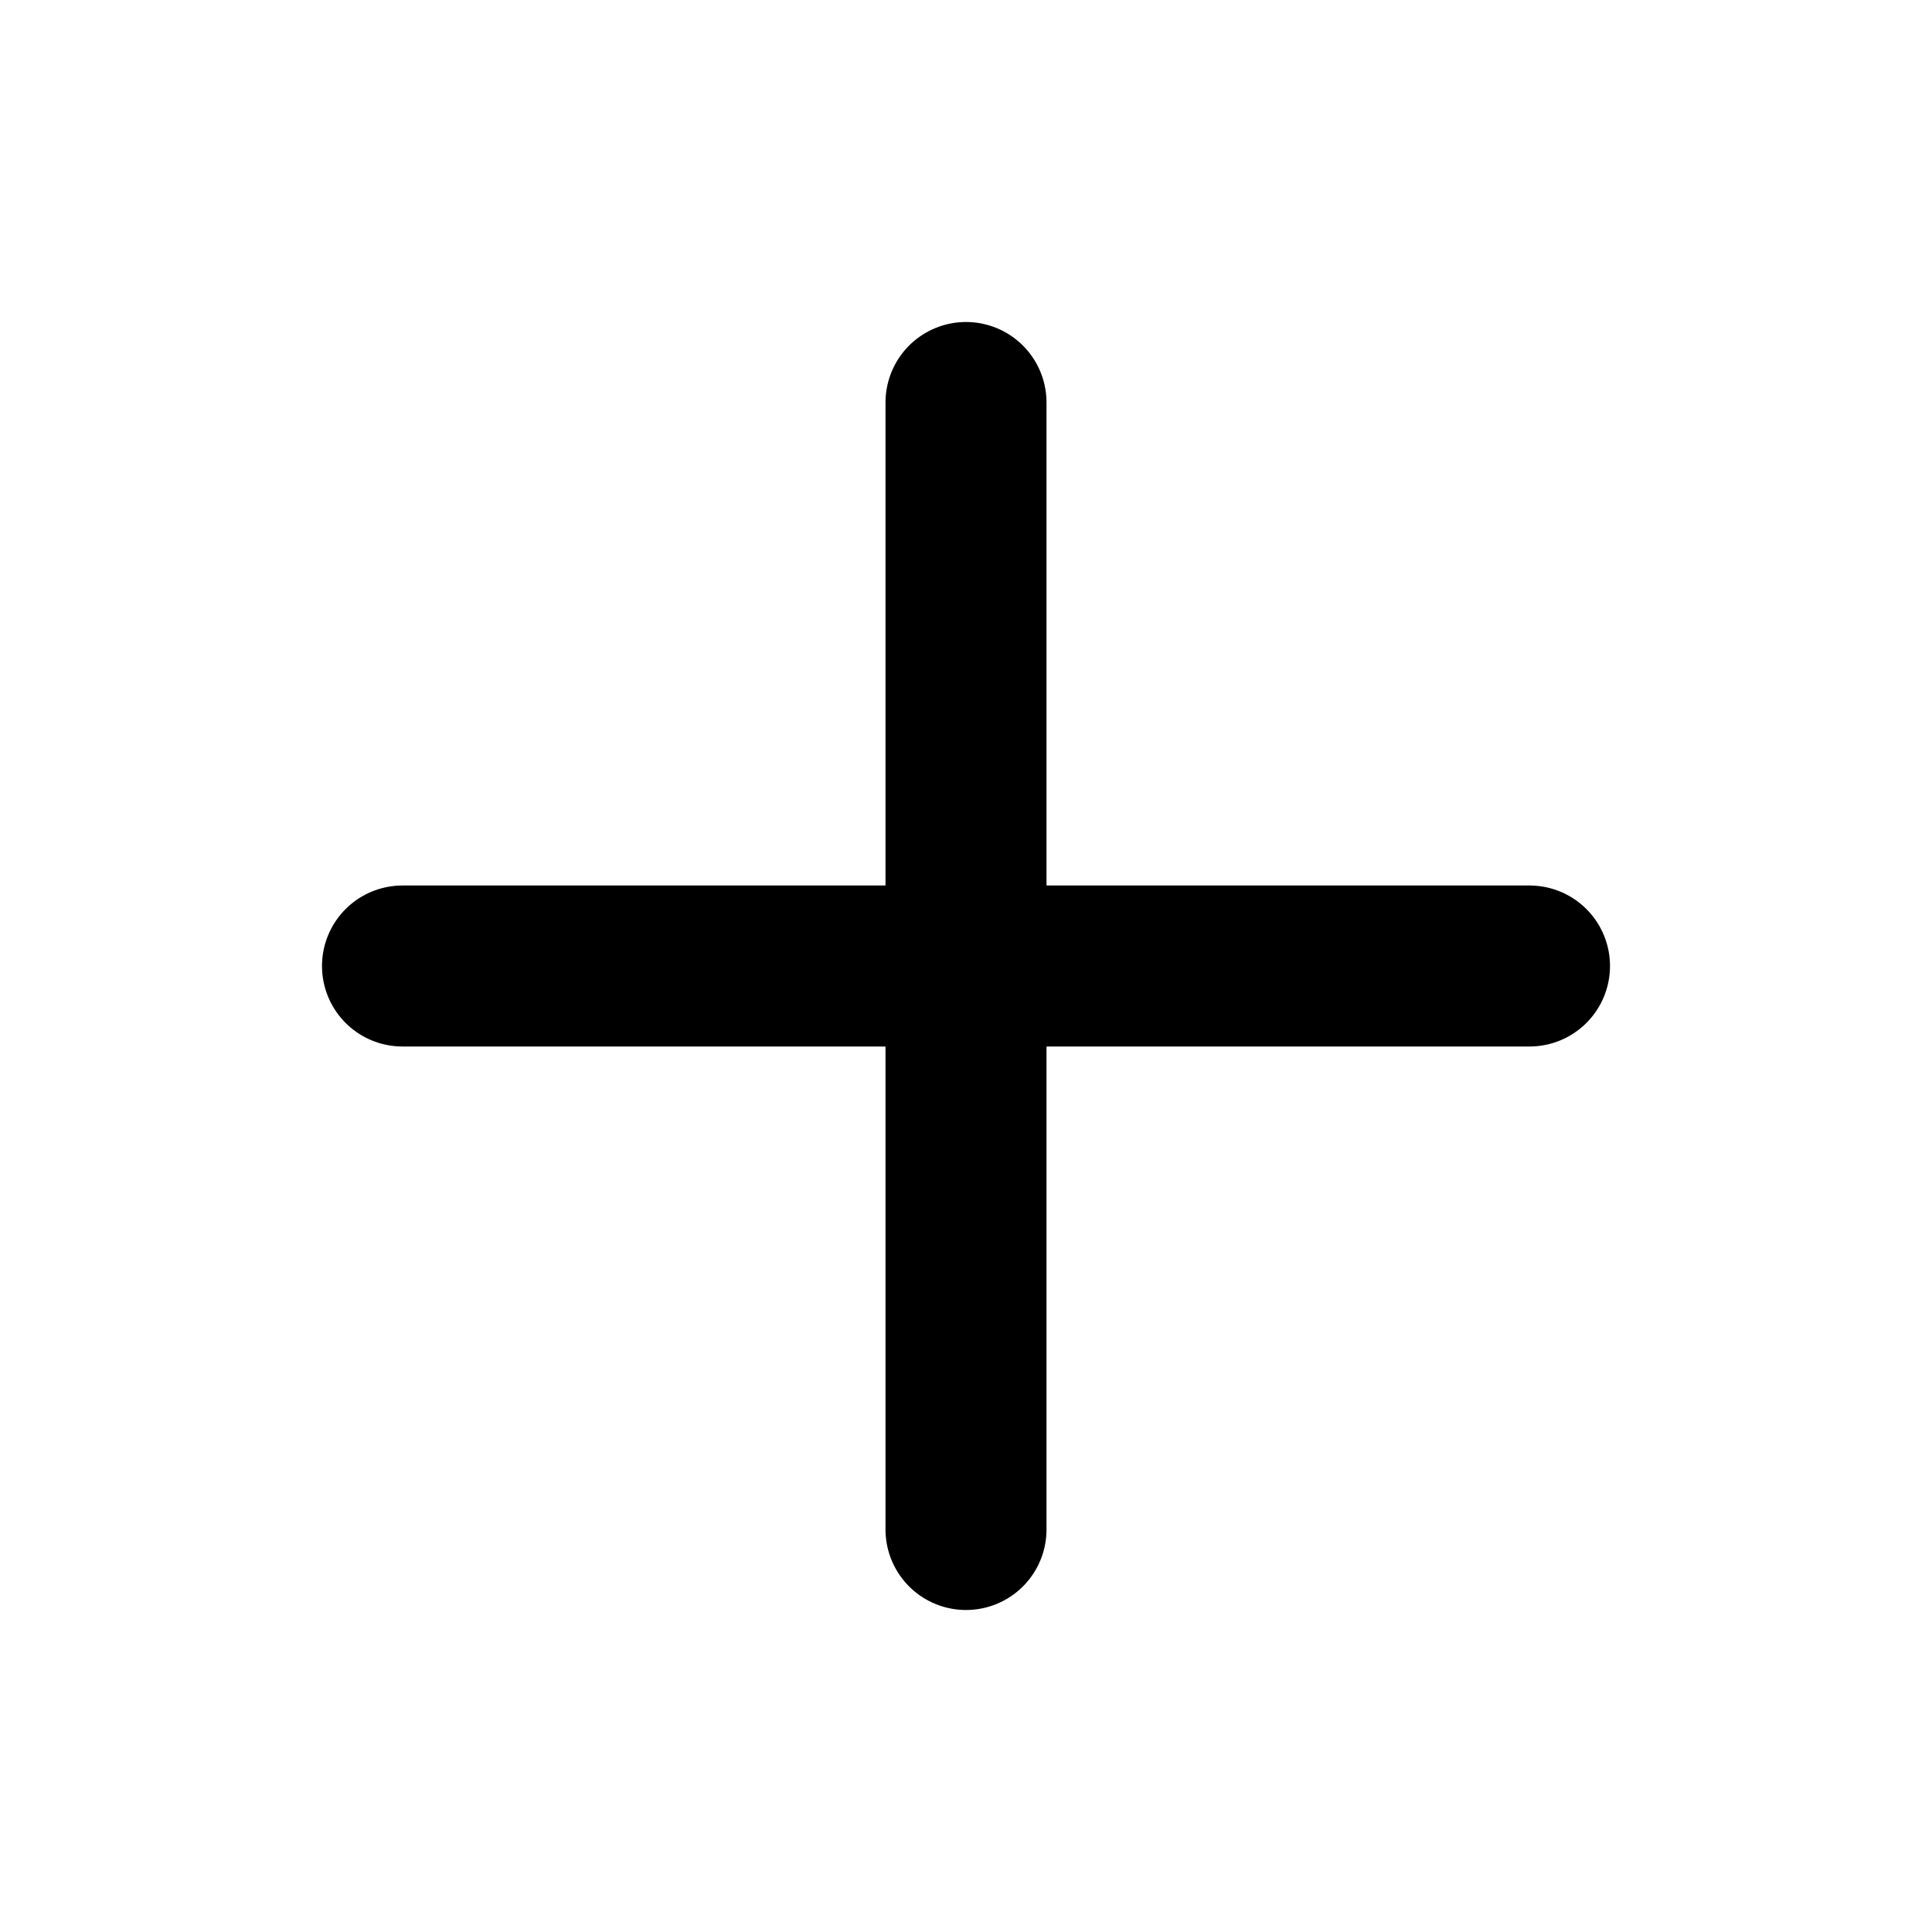
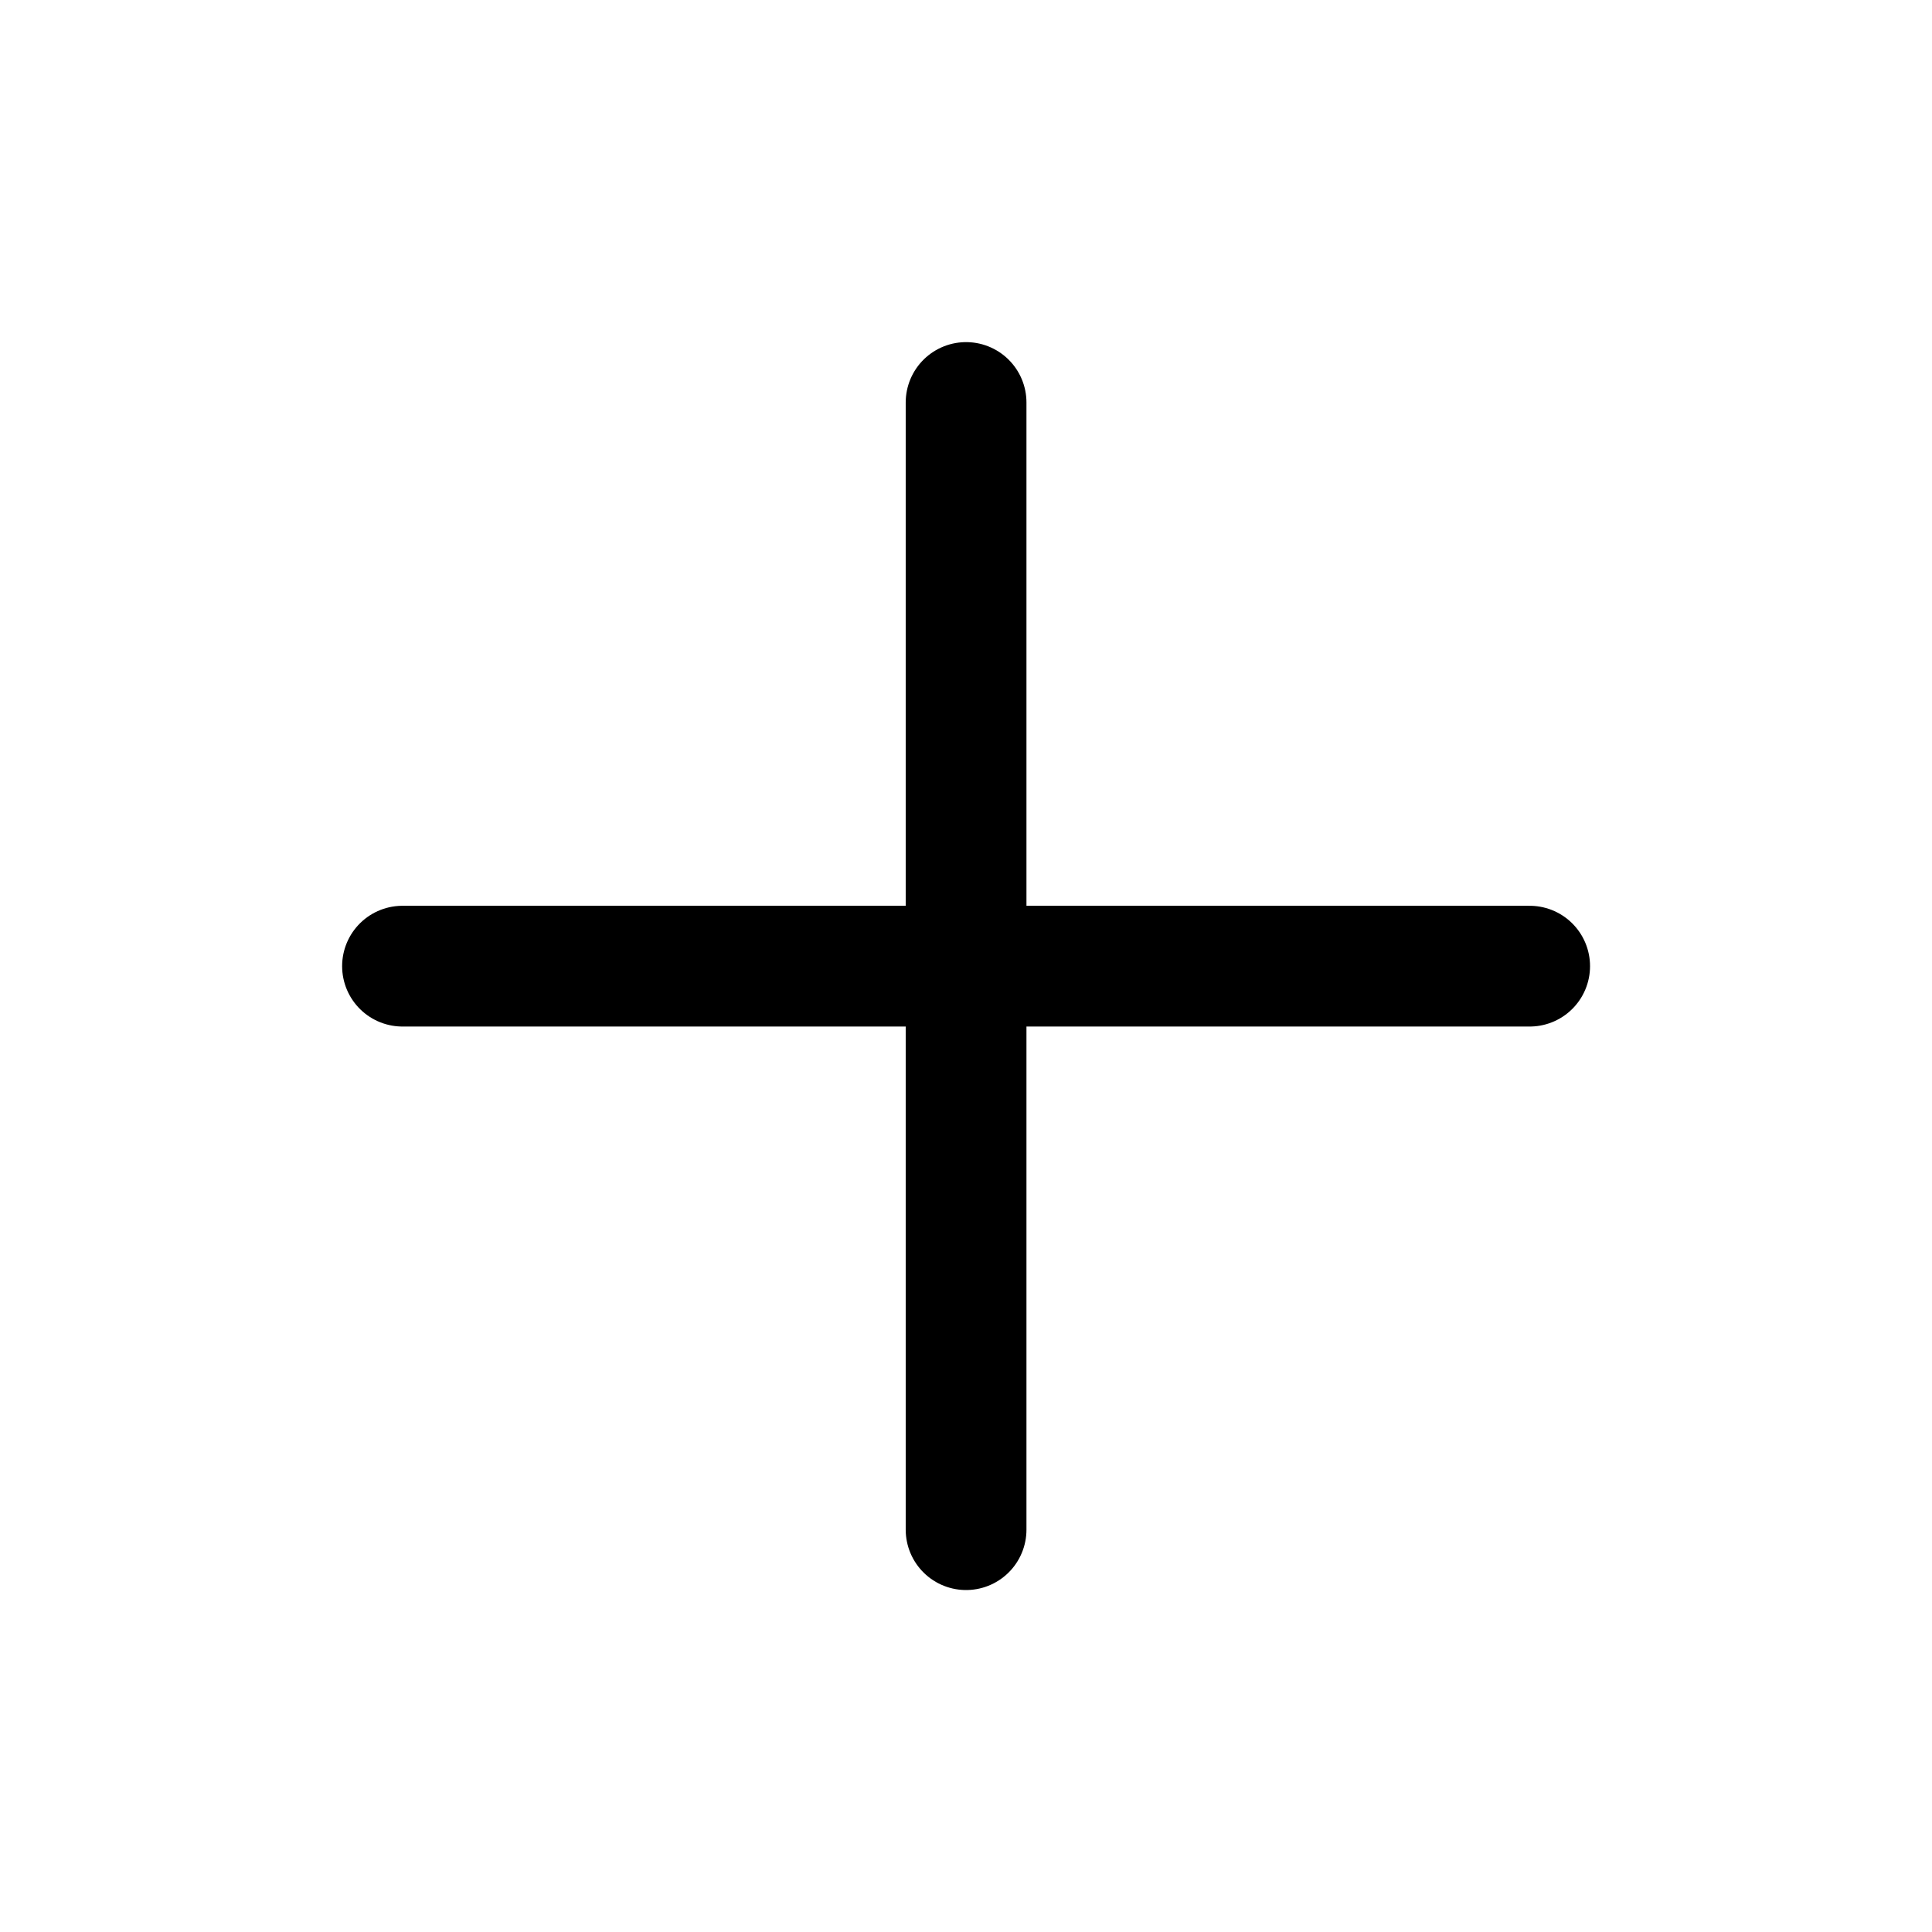
- <svg xmlns="http://www.w3.org/2000/svg" viewBox="0 0 24 24" fill="none" stroke="currentColor" stroke-width="2" stroke-linecap="round" stroke-linejoin="round">
-   <line x1="12" y1="5" x2="12" y2="19" />
-   <line x1="5" y1="12" x2="19" y2="12" />
+ <svg xmlns="http://www.w3.org/2000/svg" viewBox="0 0 24 24" fill="none">
+   <path d="M12.001 5V19.002" stroke="currentColor" stroke-linecap="round" stroke-linejoin="round" stroke-width="1.5" />
+   <path d="M19.002 12.002L5 12.002" stroke="currentColor" stroke-linecap="round" stroke-linejoin="round" stroke-width="1.5" />
</svg>
